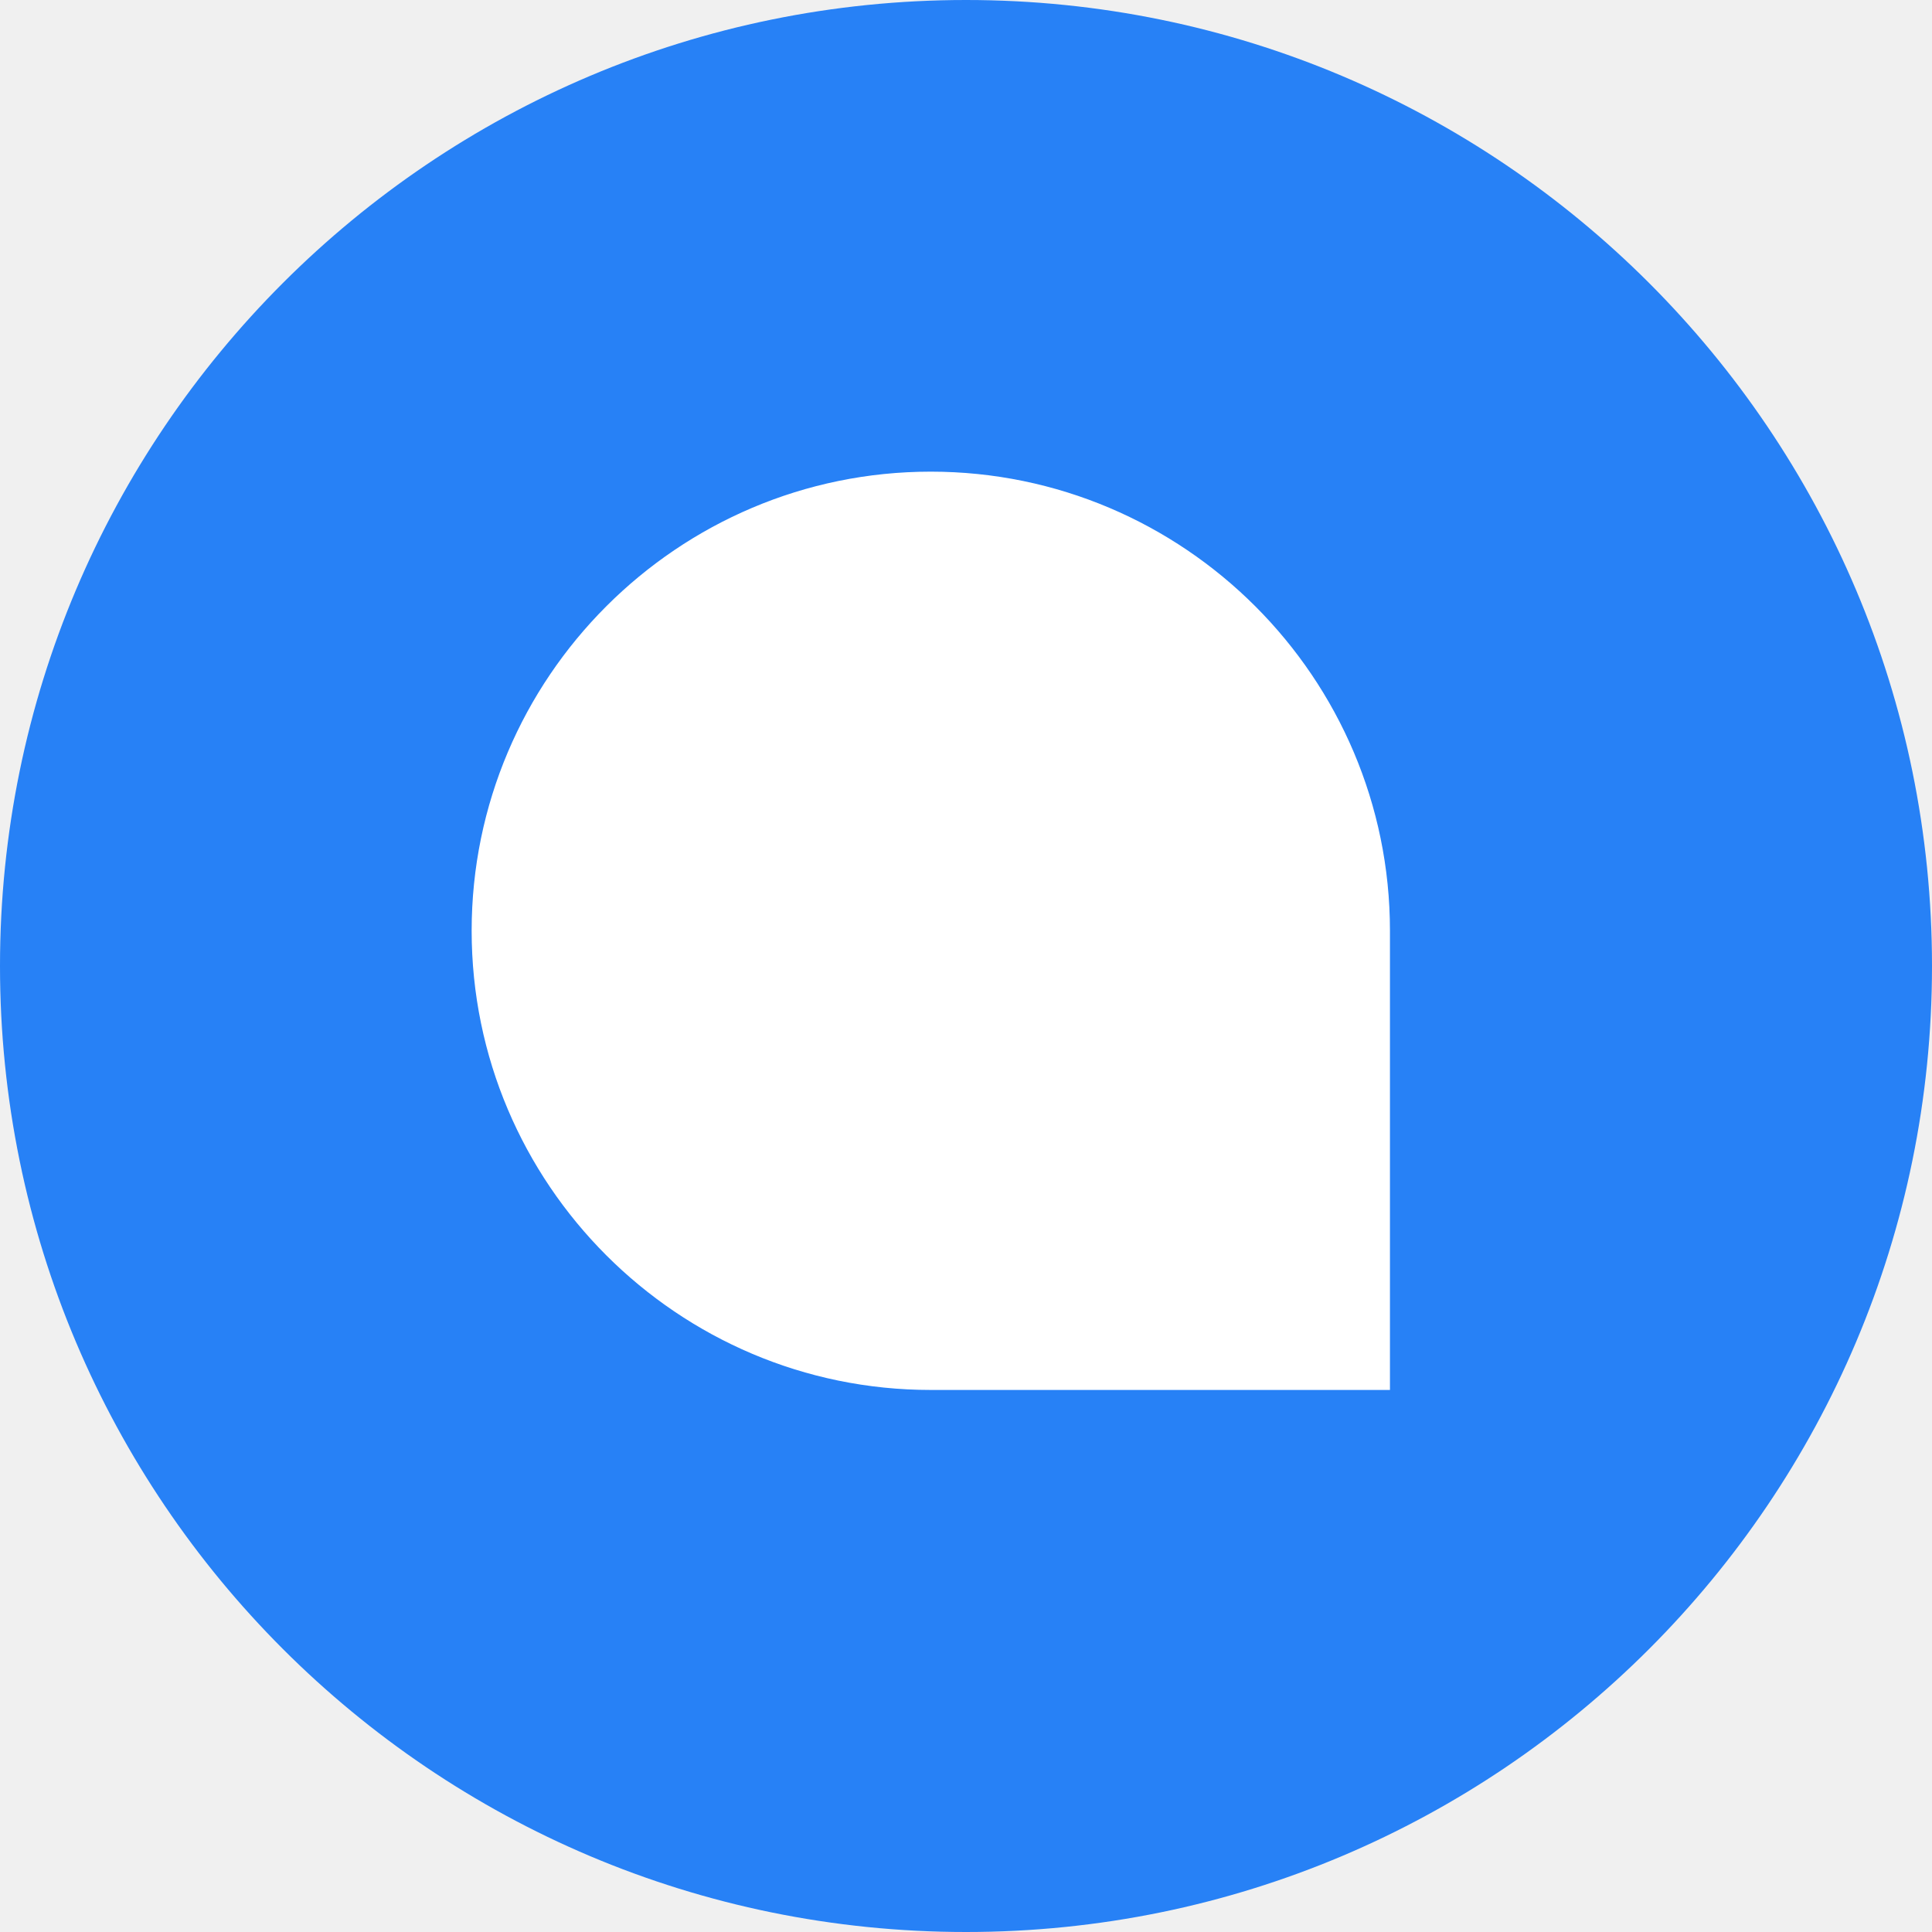
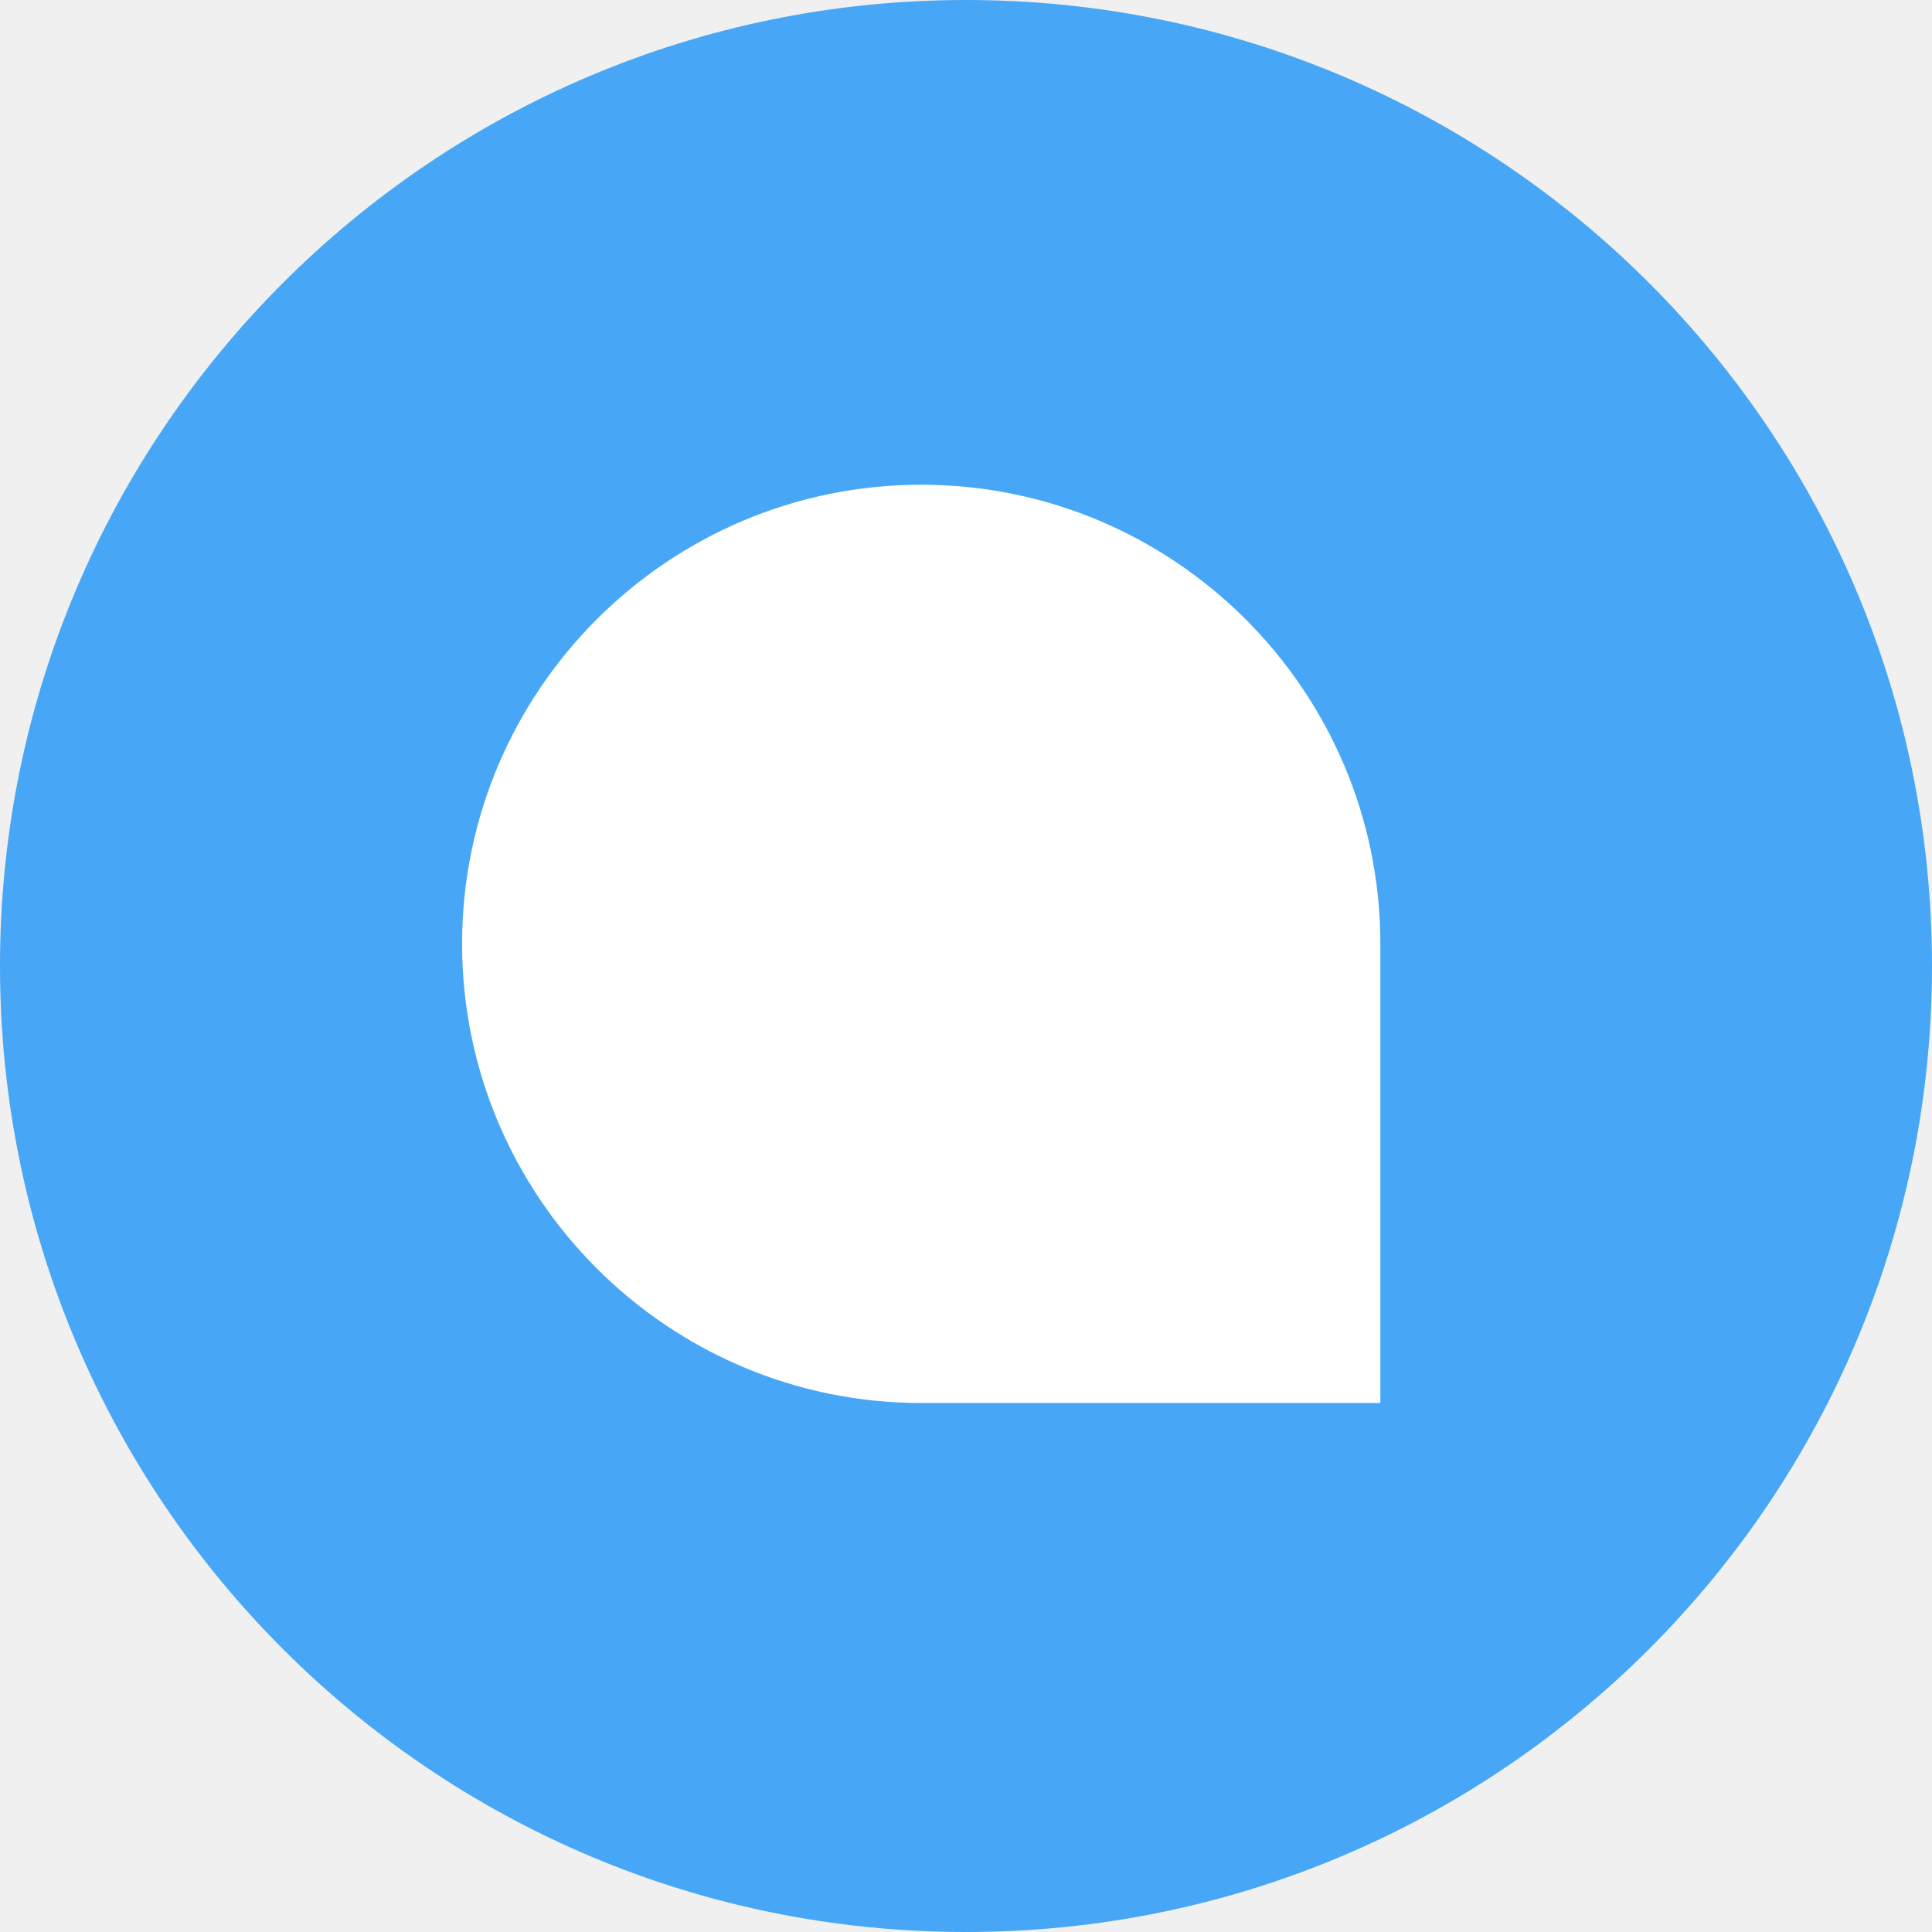
- <svg xmlns="http://www.w3.org/2000/svg" width="16" height="16" viewBox="0 0 16 16" fill="none">
-   <g clip-path="url(#woot-logo-clip-2342424e23u32098)">
-     <path d="M8 16C12.418 16 16 12.418 16 8C16 3.582 12.418 0 8 0C3.582 0 0 3.582 0 8C0 12.418 3.582 16 8 16Z" fill="#2781F6" />
-     <path d="M11.417 11.417H7.708C5.664 11.417 4 9.753 4 7.708C4 5.664 5.664 4 7.708 4C9.753 4 11.417 5.664 11.417 7.708V11.417Z" fill="white" stroke="white" stroke-width="0.188" />
+ <svg xmlns="http://www.w3.org/2000/svg" width="512px" height="512px" viewBox="0 0 512 512" version="1.1">
+   <g id="Logo" stroke="none" stroke-width="1" fill="none" fill-rule="evenodd">
+     <g id="woot-log" fill-rule="nonzero">
+       <circle id="Oval" fill="#47A7F6" cx="256" cy="256" r="256" />
+       <path d="M362.808,368.808 L244.123,368.808 C178.699,368.808 125.457,315.562 125.457,250.122 C125.457,184.703 178.699,131.457 244.124,131.457 C309.565,131.457 362.808,184.703 362.808,250.122 L362.808,368.808 Z" id="Fill-1" stroke="#FFFFFF" stroke-width="6" fill="#FFFFFF" />
+     </g>
  </g>
-   <defs>
-     <clipPath id="woot-logo-clip-2342424e23u32098">
-       <rect width="16" height="16" fill="white" />
-     </clipPath>
-   </defs>
</svg>
